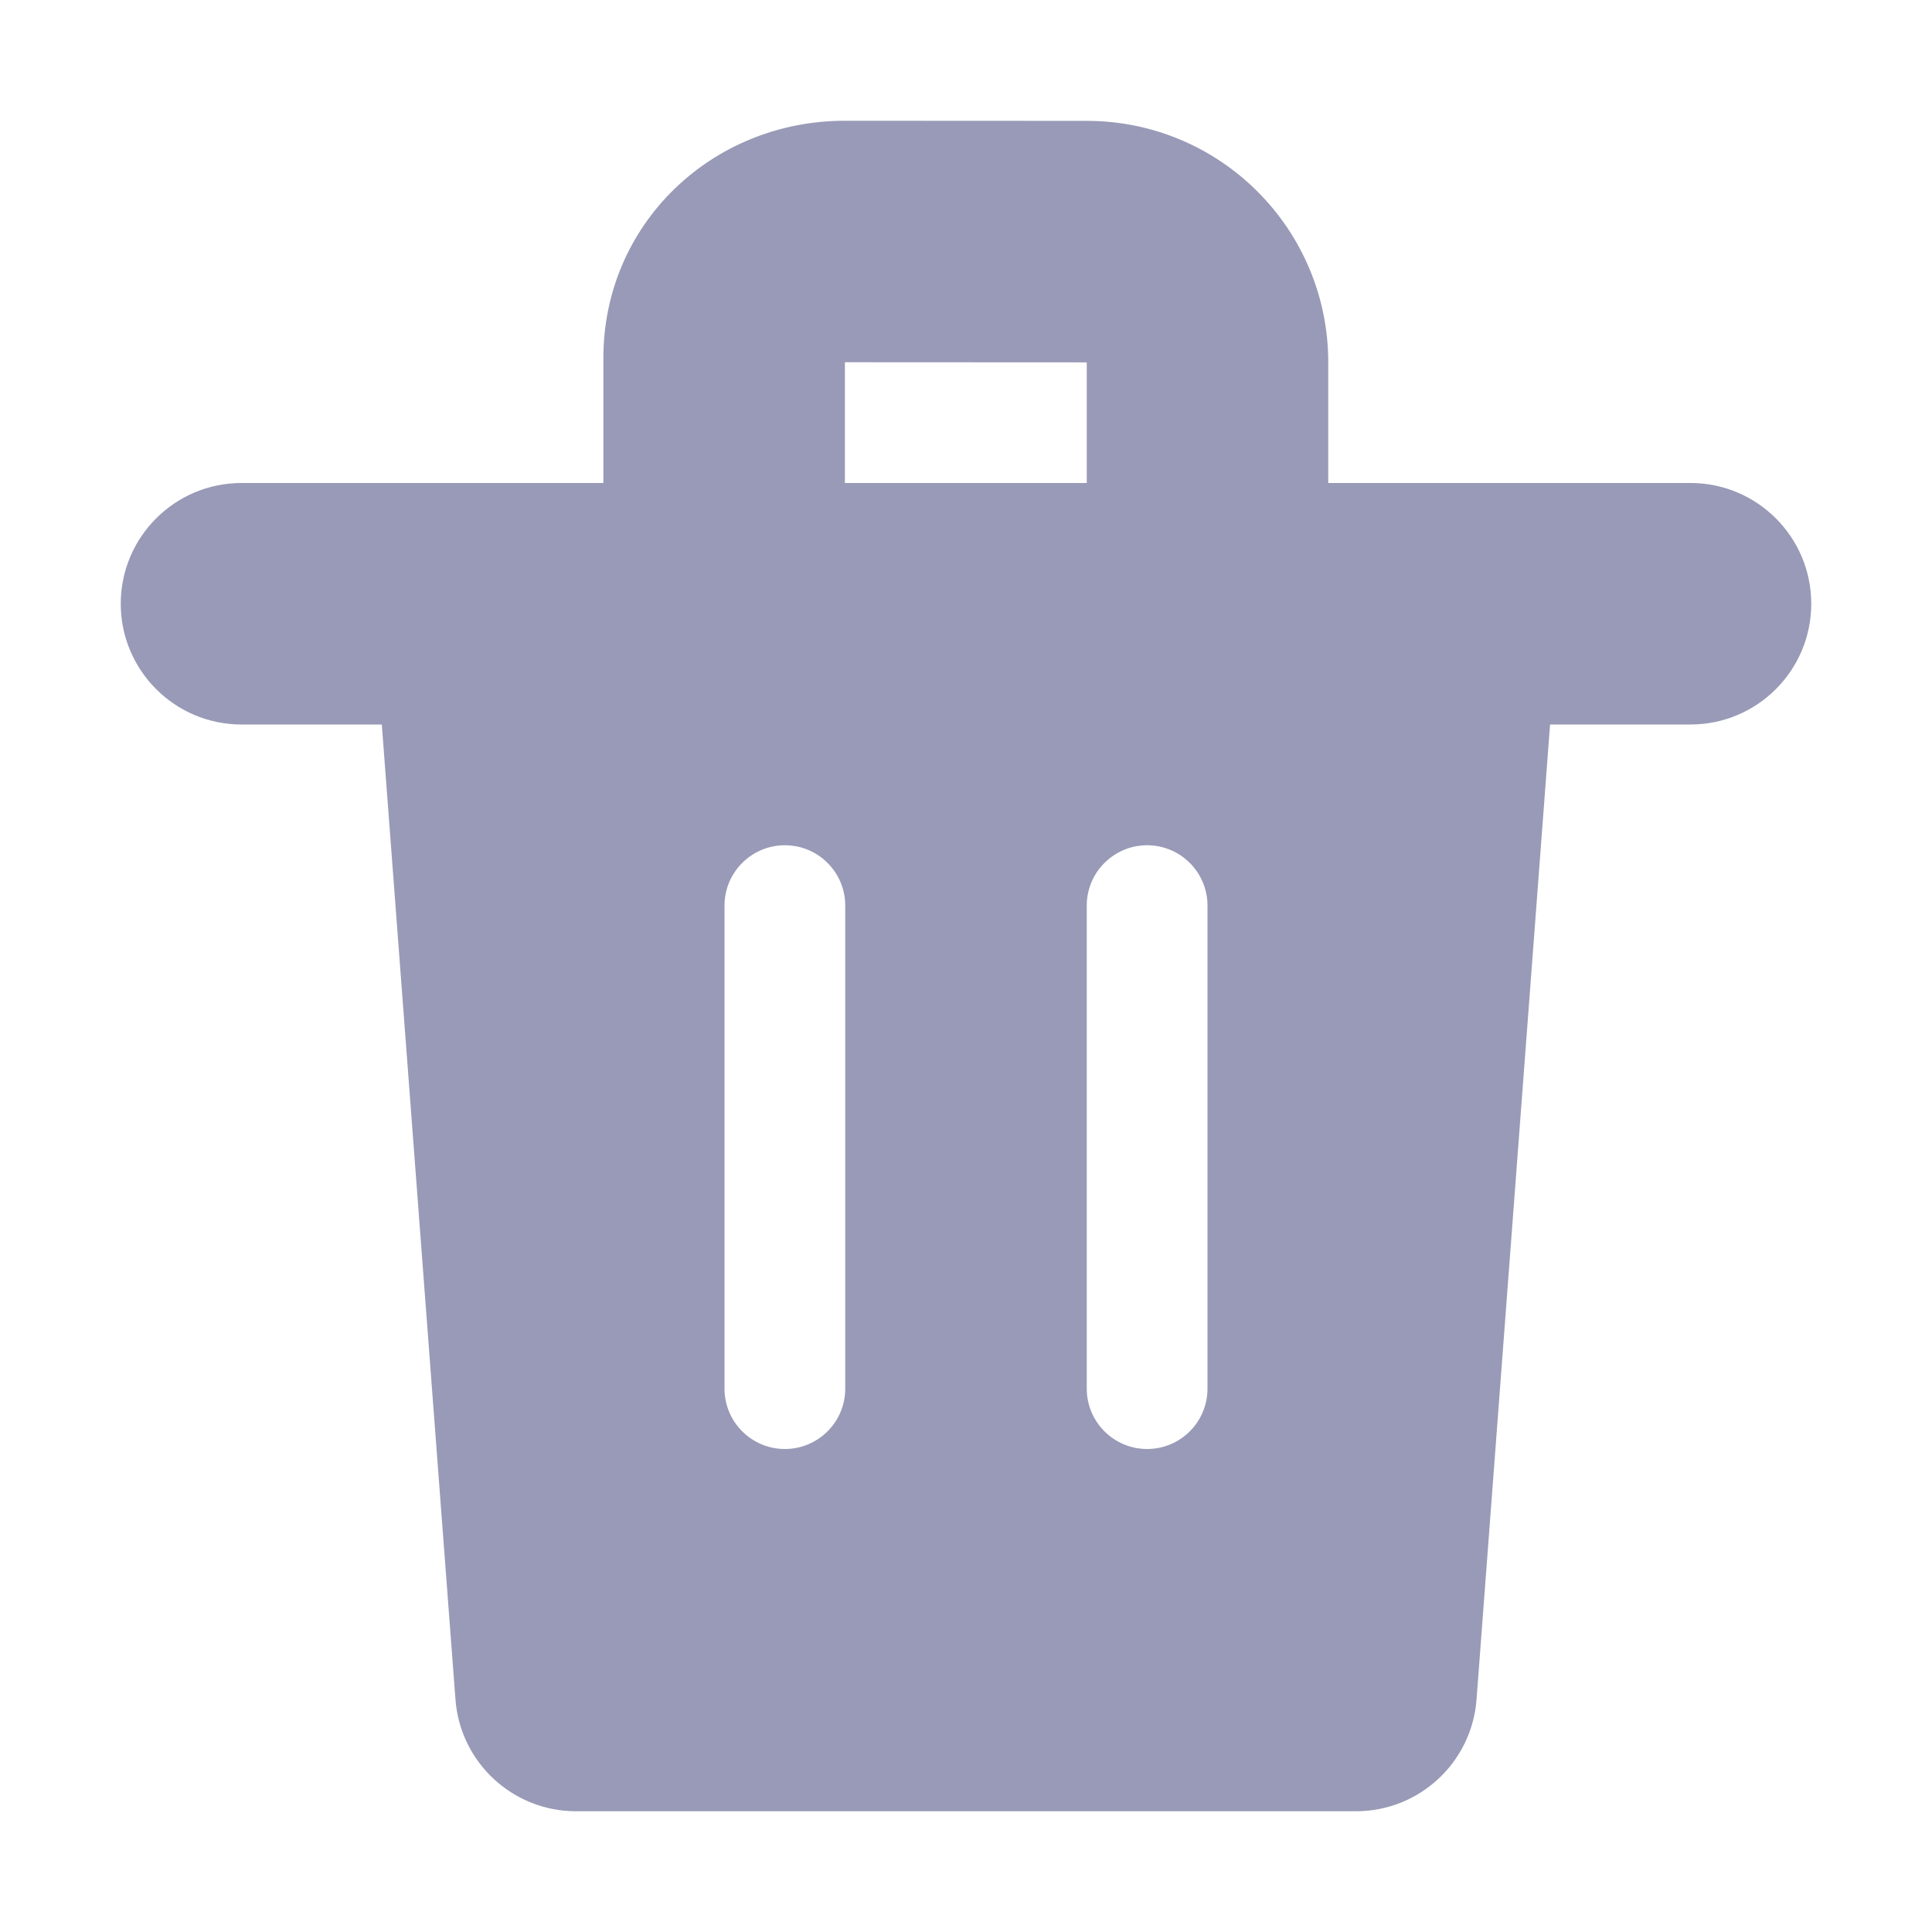
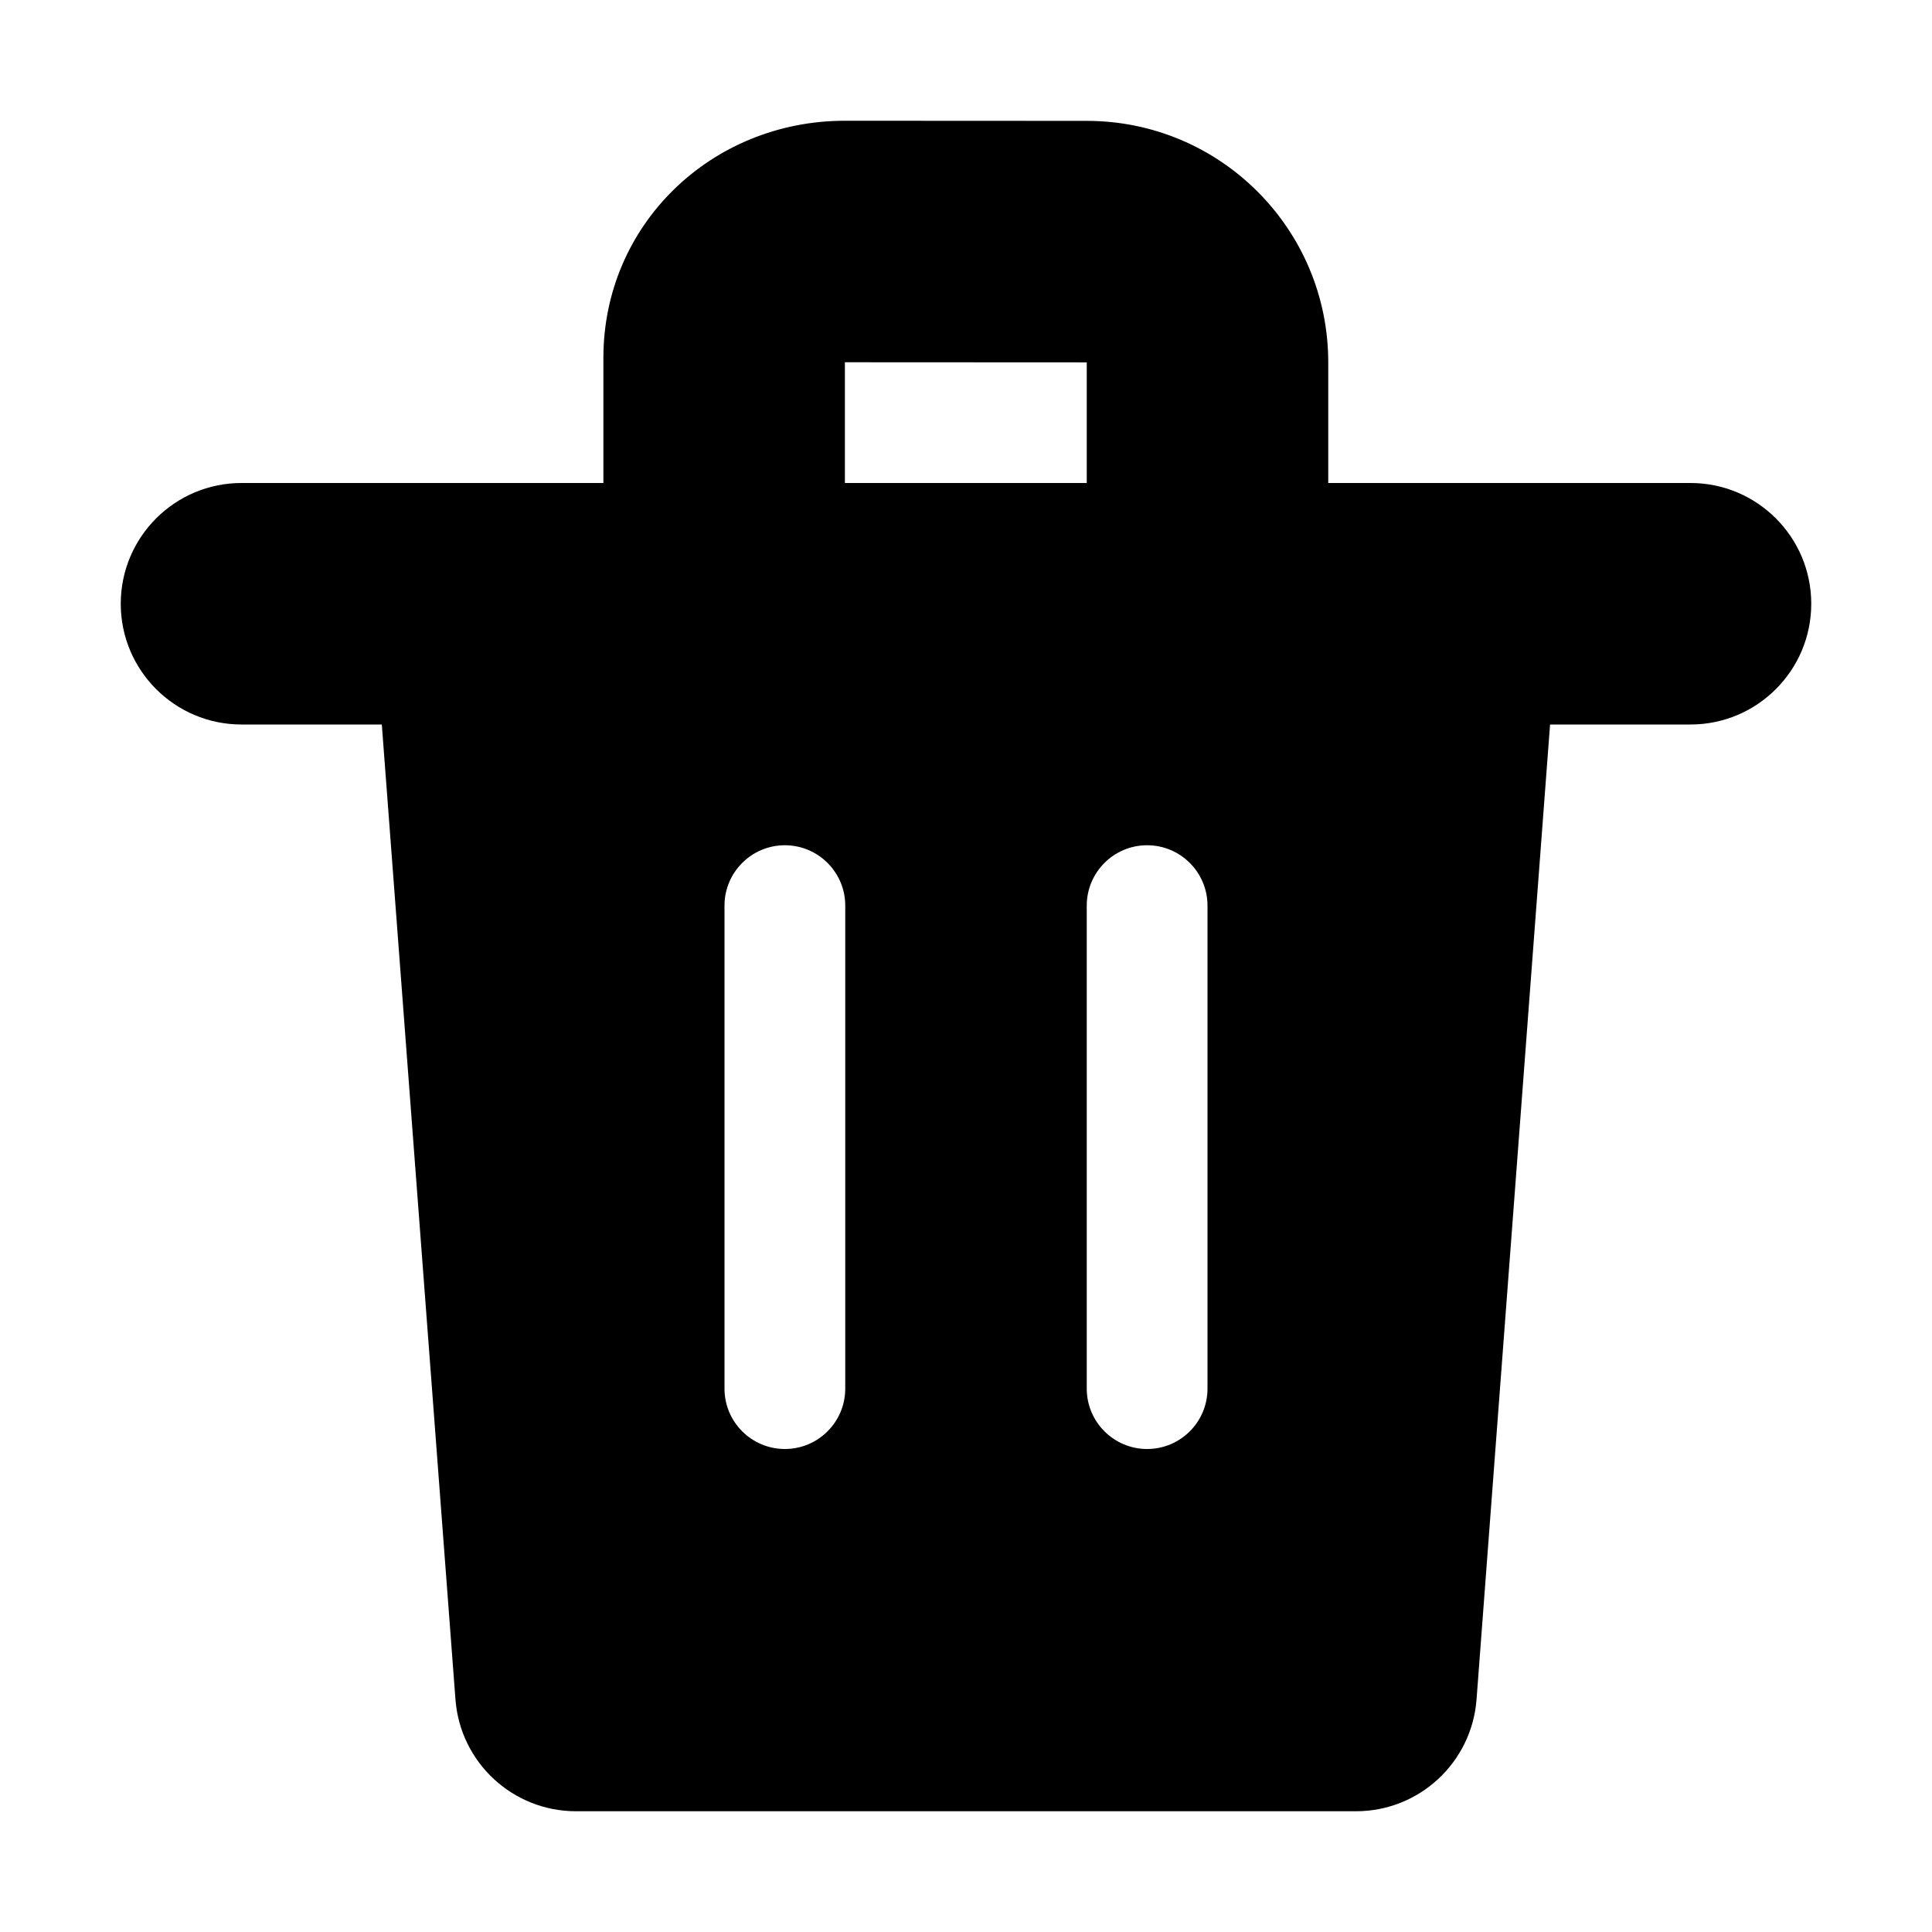
<svg xmlns="http://www.w3.org/2000/svg" width="1em" height="1em" viewBox="0 0 16 16" version="1.1">
  <g id="✔️-Collections" stroke="none" stroke-width="1" fill="none" fill-rule="evenodd">
-     <g id="⚛️-Atoms---Icons" transform="translate(-299, -1270)" fill="#989AB7">
+     <g id="⚛️-Atoms---Icons" transform="translate(-299, -1270)" fill="currentColor">
      <g id="Collection---Icons" transform="translate(56, 56)">
        <g id="icons" transform="translate(0, 152)">
          <g id="trash" transform="translate(0, 1062)">
            <g id="icons/trash/default" transform="translate(243, 0)">
              <path d="M9,3.001 L6.997,3 L6.997,4 L4.997,4 L4.997,2.964 C4.997,1.859 5.892,1 6.997,1 L9,1.001 C10.105,1.001 11,1.896 11,3.001 L11,4 L14,4 C14.552,4 15,4.448 15,5 C15,5.552 14.552,6 14,6 L12.837,6 L12.228,14.075 C12.188,14.597 11.753,15 11.23,15 L4.77,15 C4.247,15 3.812,14.597 3.772,14.075 L3.162,6 L2,6 C1.448,6 1,5.552 1,5 C1,4.448 1.448,4 2,4 L9,4 L9,3.001 Z M6.5,7 C6.224,7 6,7.224 6,7.5 L6,7.5 L6,11.5 C6,11.776 6.224,12 6.5,12 C6.776,12 7,11.776 7,11.5 L7,11.5 L7,7.5 C7,7.224 6.776,7 6.5,7 Z M9.5,7 C9.224,7 9,7.224 9,7.5 L9,7.5 L9,11.5 C9,11.776 9.224,12 9.5,12 C9.776,12 10,11.776 10,11.5 L10,11.5 L10,7.5 C10,7.224 9.776,7 9.5,7 Z" />
            </g>
          </g>
        </g>
      </g>
    </g>
  </g>
</svg>
